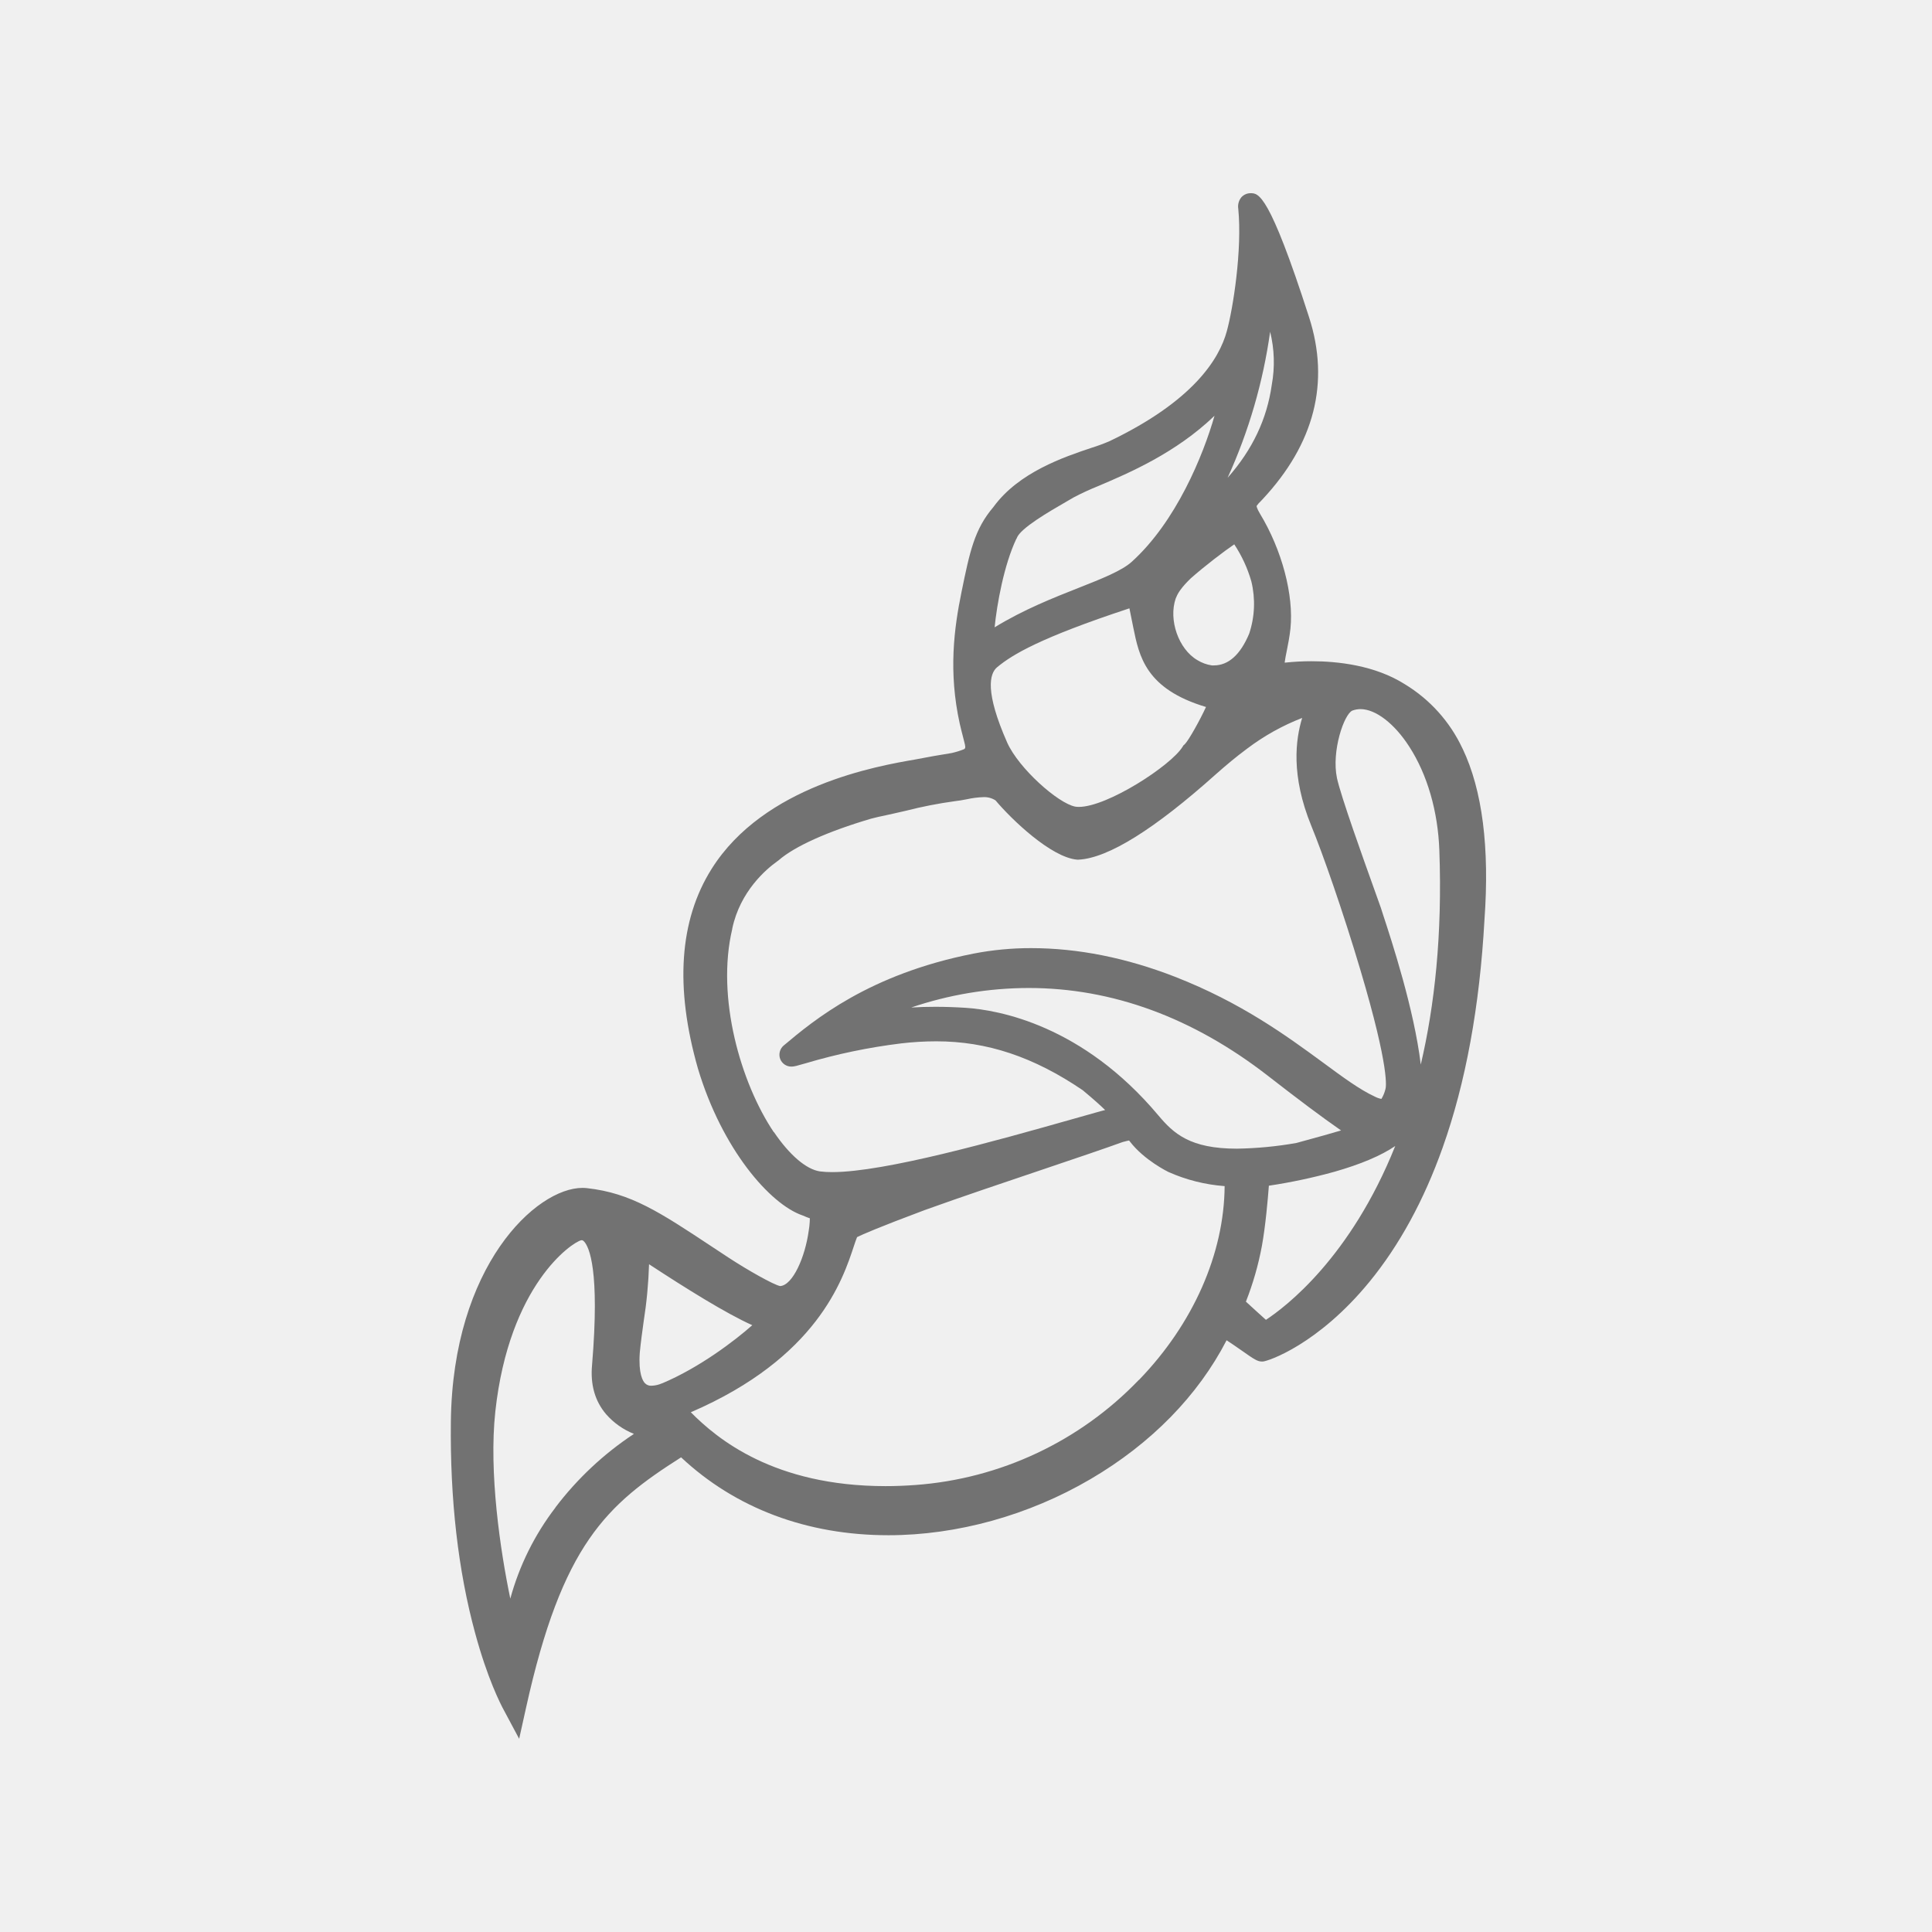
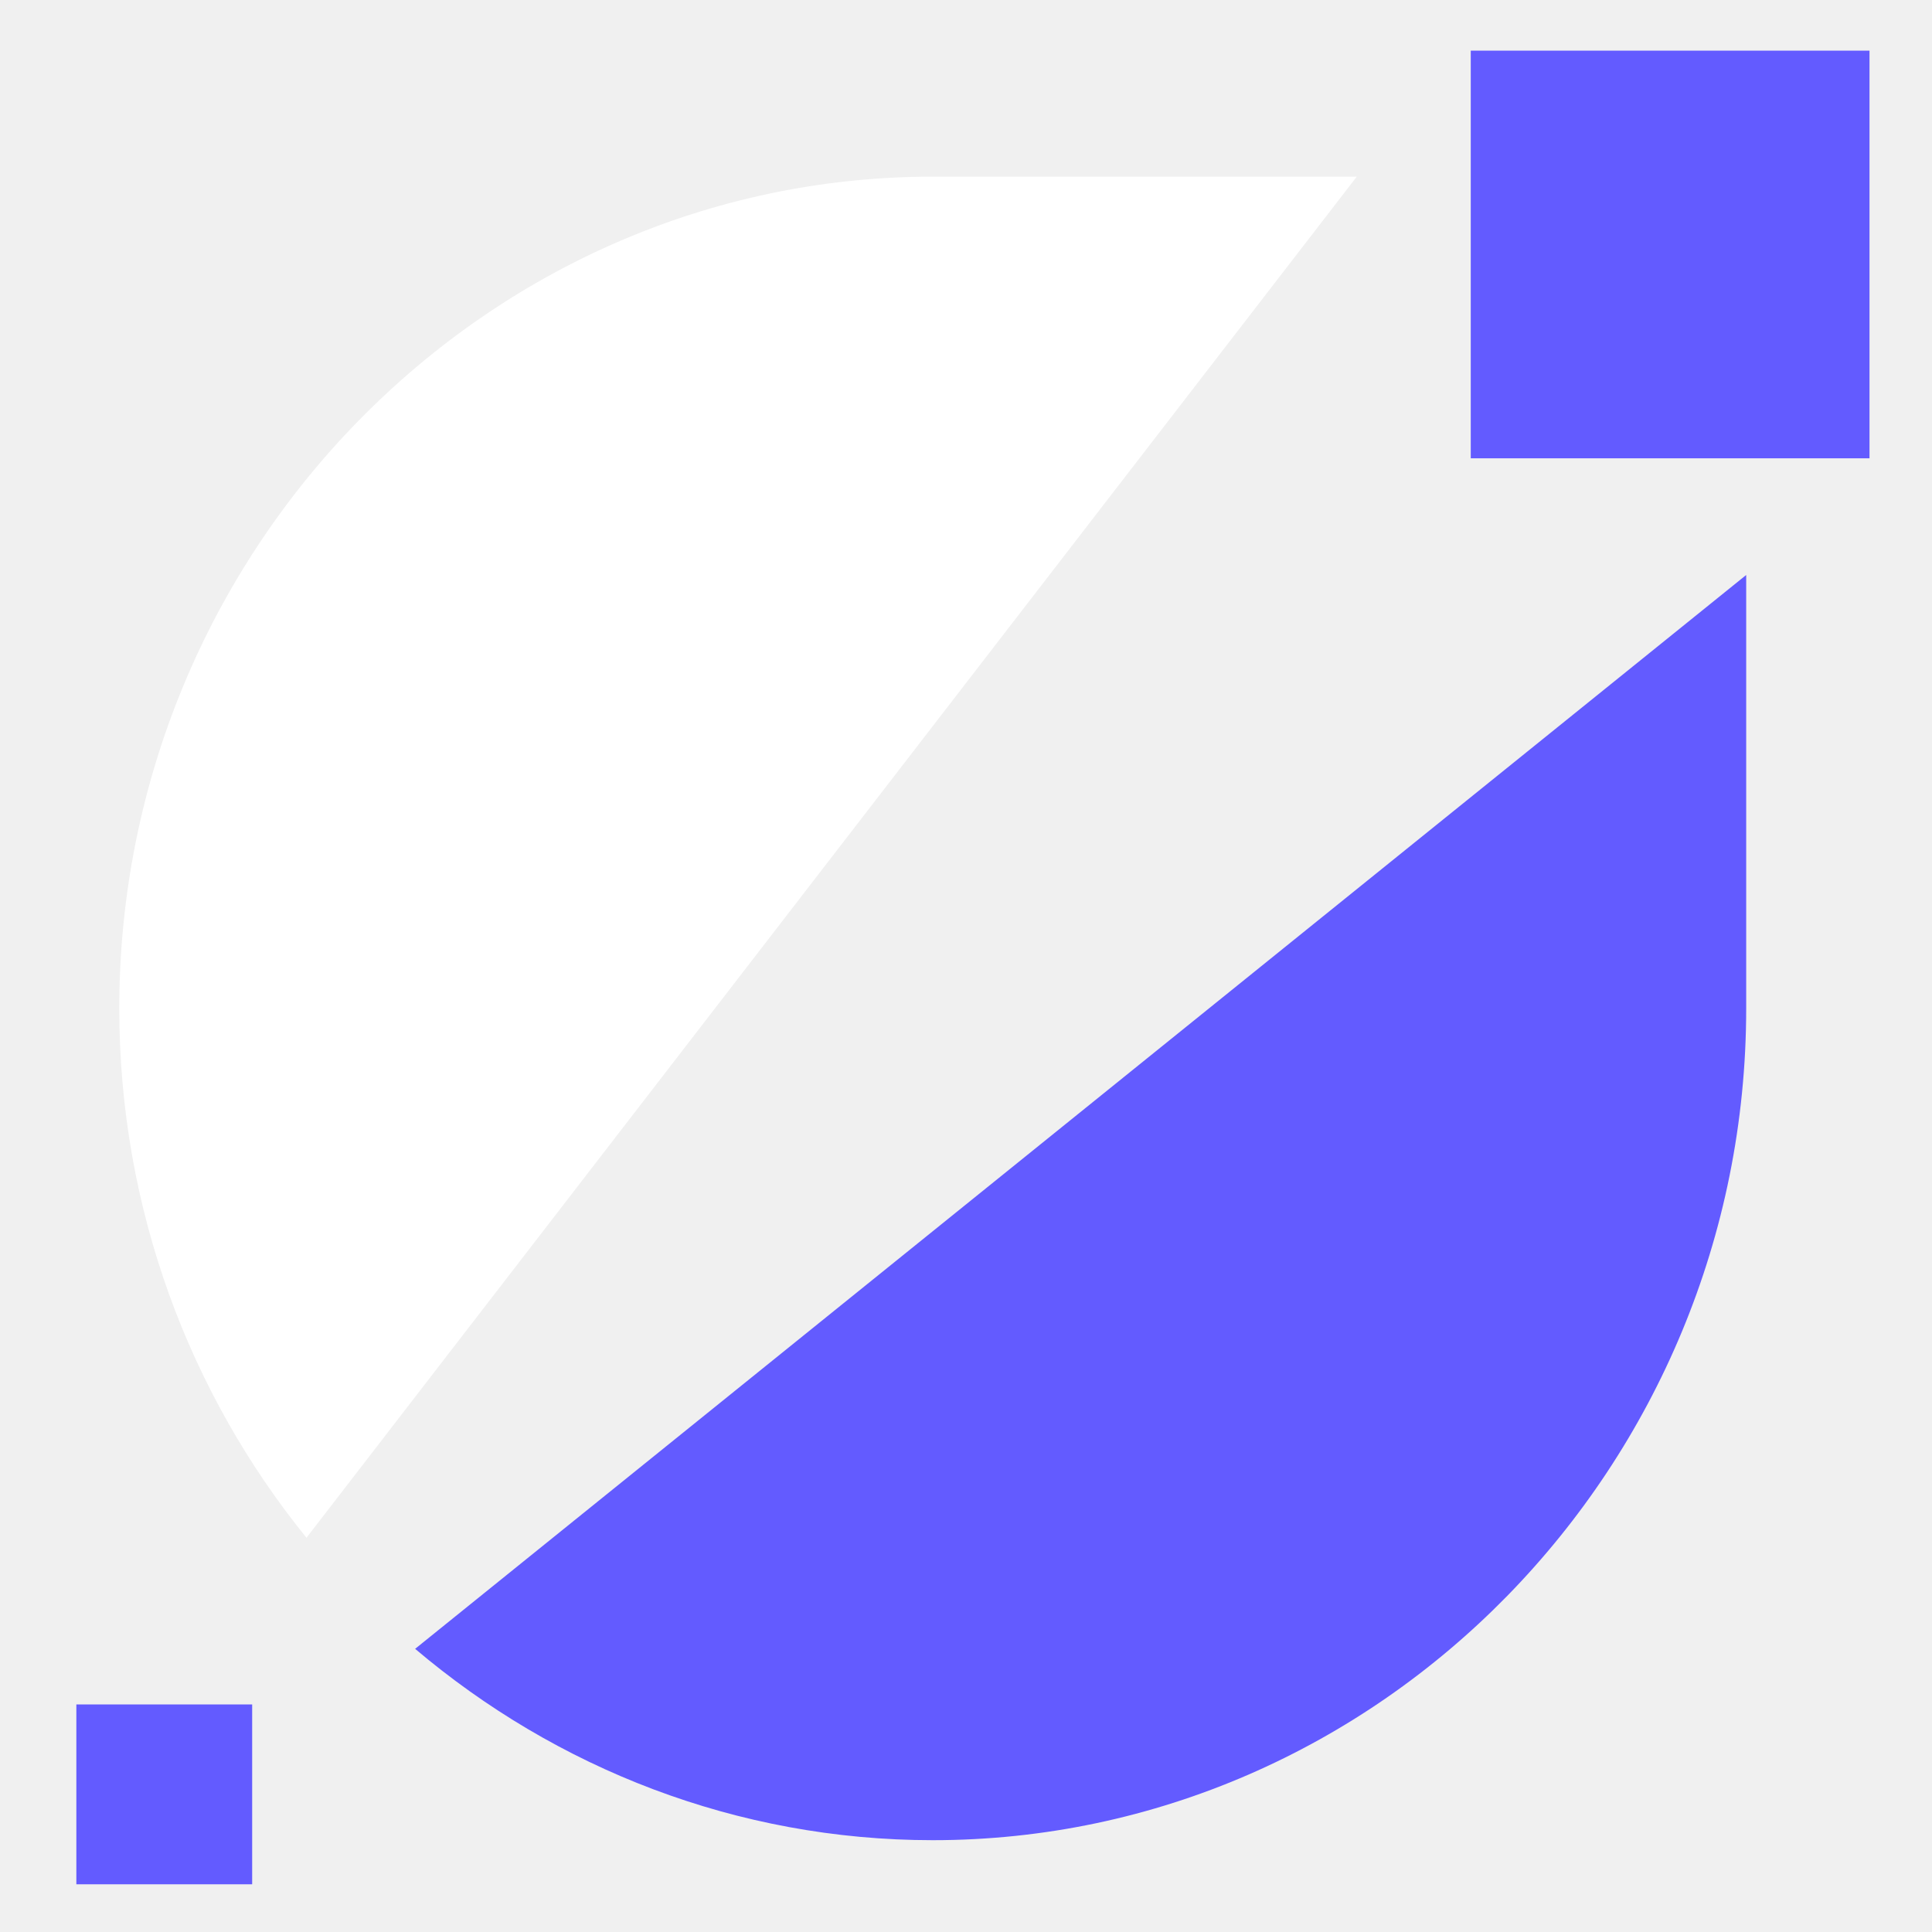
- <svg xmlns="http://www.w3.org/2000/svg" width="60" height="60" viewBox="0 0 60 60" fill="none">
-   <path d="M45.418 23.244C45.032 22.417 44.409 21.722 43.628 21.249C42.699 20.66 41.54 20.535 40.731 20.535C40.459 20.535 40.187 20.549 39.916 20.578H39.896C39.91 20.466 39.939 20.322 39.963 20.205C40.004 20 40.05 19.766 40.076 19.523C40.183 18.482 39.813 17.08 39.13 15.954C39.022 15.775 39.025 15.713 39.025 15.713C39.06 15.662 39.099 15.616 39.145 15.574L39.207 15.509C40.821 13.781 41.308 11.881 40.654 9.851C39.415 6 39.083 6 38.84 6C38.786 5.999 38.732 6.01 38.683 6.032C38.633 6.054 38.589 6.086 38.552 6.126C38.512 6.175 38.482 6.231 38.466 6.292C38.449 6.354 38.445 6.417 38.455 6.48C38.581 7.757 38.293 9.585 38.101 10.281C37.866 11.156 37.045 12.462 34.453 13.703C34.271 13.781 34.085 13.849 33.896 13.908C33.05 14.191 31.637 14.664 30.852 15.745C30.26 16.439 30.117 17.134 29.86 18.389C29.632 19.504 29.448 20.863 29.808 22.484C29.845 22.645 29.88 22.779 29.911 22.899C29.933 22.984 29.953 23.058 29.967 23.123L29.998 23.116L29.966 23.125C29.99 23.221 29.974 23.244 29.94 23.267C29.815 23.317 29.687 23.356 29.556 23.386C29.172 23.447 28.788 23.515 28.421 23.587C27.254 23.788 23.725 24.396 22.1 26.984C21.096 28.579 20.954 30.663 21.675 33.185C22.423 35.681 23.907 37.397 24.923 37.746L24.939 37.752C25.012 37.785 25.082 37.812 25.151 37.836C25.151 37.906 25.144 37.991 25.135 38.087C25.128 38.129 25.121 38.175 25.115 38.225C25.004 39.039 24.62 39.917 24.228 39.94C24.022 39.9 23.204 39.436 22.625 39.056C22.439 38.935 22.263 38.819 22.097 38.708C20.481 37.639 19.59 37.05 18.229 36.899C18.182 36.894 18.136 36.891 18.089 36.891C16.649 36.891 14.057 39.316 14.002 44.148C13.974 46.57 14.228 48.782 14.758 50.726C15.136 52.12 15.539 52.914 15.656 53.126L16.123 54L16.336 53.04C17.459 47.952 18.845 46.726 21.152 45.259C22.843 46.843 25.063 47.678 27.592 47.678C29.723 47.678 31.953 47.059 33.869 45.934C35.752 44.83 37.205 43.342 38.093 41.623C38.241 41.719 38.42 41.843 38.538 41.926C38.96 42.222 39.049 42.284 39.2 42.284H39.214C39.379 42.277 40.936 41.755 42.53 39.807C43.457 38.675 44.221 37.276 44.801 35.645C45.519 33.629 45.953 31.248 46.101 28.571C46.264 26.322 46.035 24.532 45.422 23.249L45.418 23.244ZM39.445 10.303C39.579 10.843 39.596 11.405 39.496 11.952C39.346 13.016 38.895 13.968 38.125 14.837C38.781 13.397 39.226 11.87 39.445 10.303V10.303ZM38.331 16.905C38.566 17.259 38.745 17.648 38.862 18.057C38.992 18.593 38.969 19.155 38.795 19.678C38.52 20.334 38.15 20.665 37.696 20.665H37.635C37.475 20.641 37.322 20.585 37.184 20.5C36.6 20.158 36.285 19.252 36.512 18.587C36.522 18.568 36.53 18.548 36.539 18.527C36.577 18.431 36.683 18.247 36.979 17.962C37.401 17.588 38.018 17.117 38.329 16.906L38.331 16.905ZM31.573 16.724L31.579 16.714V16.704C31.703 16.397 32.563 15.899 33.133 15.57C33.204 15.528 33.275 15.487 33.346 15.446C33.596 15.315 33.852 15.197 34.114 15.092C35.052 14.693 36.514 14.071 37.718 12.912C37.368 14.137 36.528 16.2 35.145 17.449C34.838 17.726 34.218 17.972 33.499 18.256C32.724 18.562 31.793 18.928 30.889 19.482C30.959 18.776 31.177 17.543 31.568 16.724H31.573ZM30.973 20.716C31.438 20.332 32.288 19.811 35.075 18.892C35.094 18.978 35.116 19.09 35.137 19.2C35.155 19.284 35.173 19.379 35.194 19.482C35.377 20.383 35.578 21.395 37.453 21.956C37.278 22.34 36.919 22.989 36.794 23.113L36.753 23.148L36.724 23.195C36.359 23.781 34.388 25.059 33.505 25.059C33.467 25.059 33.429 25.056 33.391 25.05C32.859 24.948 31.638 23.863 31.279 23.061C30.585 21.488 30.727 20.92 30.968 20.72L30.973 20.716ZM24.029 35.158C23.008 33.638 22.234 30.983 22.741 28.848V28.838C22.986 27.677 23.797 26.993 24.132 26.753L24.18 26.718C24.677 26.284 25.695 25.826 27.047 25.426C27.238 25.376 27.344 25.354 27.349 25.354C27.598 25.302 27.869 25.239 28.133 25.179C28.633 25.051 29.139 24.952 29.65 24.882C29.777 24.869 29.905 24.845 30.028 24.821C30.194 24.784 30.363 24.762 30.533 24.756C30.669 24.748 30.803 24.784 30.917 24.857C31.418 25.453 32.645 26.628 33.45 26.697H33.474H33.501C34.416 26.648 35.852 25.754 37.768 24.038C38.093 23.75 38.396 23.499 38.692 23.279L38.729 23.251C39.252 22.855 39.828 22.533 40.44 22.296C40.239 22.953 40.08 24.075 40.727 25.656C41.065 26.474 41.712 28.317 42.248 30.122C43.172 33.23 43.043 33.778 43.025 33.828C42.999 33.934 42.957 34.035 42.901 34.128C42.829 34.114 42.759 34.09 42.694 34.055C42.229 33.84 41.707 33.456 41.096 33.005C39.963 32.174 38.555 31.141 36.494 30.336C34.98 29.746 33.475 29.445 32.022 29.445C31.42 29.444 30.82 29.501 30.229 29.616C26.982 30.256 25.27 31.688 24.352 32.458L24.345 32.463C24.285 32.512 24.241 32.579 24.22 32.653C24.199 32.728 24.201 32.808 24.227 32.881C24.253 32.953 24.302 33.015 24.365 33.059C24.428 33.102 24.503 33.125 24.58 33.124C24.664 33.124 24.745 33.101 25.015 33.023C25.988 32.733 26.983 32.526 27.991 32.403C28.352 32.361 28.715 32.339 29.079 32.339C30.65 32.339 32.096 32.819 33.626 33.858C33.977 34.151 34.191 34.345 34.321 34.473L34.188 34.507L33.26 34.769C30.961 35.419 27.487 36.401 25.843 36.401C25.717 36.402 25.591 36.395 25.465 36.379C25.039 36.317 24.519 35.871 24.036 35.159L24.029 35.158ZM17.251 46.817C16.604 47.661 16.127 48.622 15.848 49.647C15.539 48.166 15.176 45.73 15.383 43.833C15.813 39.902 17.759 38.586 18.049 38.517H18.067C18.083 38.517 18.102 38.517 18.141 38.558C18.296 38.727 18.632 39.441 18.387 42.391C18.33 42.998 18.476 43.513 18.823 43.92C19.059 44.189 19.355 44.398 19.687 44.531C18.75 45.15 17.925 45.923 17.247 46.818L17.251 46.817ZM20.56 42.96C20.458 43.005 20.349 43.031 20.238 43.035C20.199 43.038 20.16 43.033 20.123 43.019C20.087 43.005 20.054 42.983 20.027 42.954C19.965 42.889 19.823 42.666 19.869 42.009C19.9 41.685 19.945 41.363 19.988 41.049C20.082 40.457 20.138 39.861 20.157 39.262C21.291 40.005 22.549 40.792 23.363 41.155C22.831 41.627 21.724 42.474 20.56 42.962V42.96ZM35.368 42.854C33.537 44.763 31.065 45.925 28.428 46.118C28.115 46.141 27.803 46.153 27.503 46.153C24.03 46.153 22.266 44.679 21.454 43.859C25.378 42.166 26.174 39.746 26.521 38.689C26.555 38.586 26.586 38.497 26.617 38.42C26.767 38.345 27.243 38.132 28.712 37.582C29.864 37.167 31.246 36.703 32.464 36.292C33.478 35.95 34.355 35.653 34.834 35.478L34.873 35.465C34.969 35.438 35.027 35.426 35.065 35.419L35.092 35.454C35.539 36.035 36.275 36.39 36.282 36.395C36.835 36.642 37.427 36.791 38.032 36.836C38.017 38.934 37.059 41.109 35.374 42.853L35.368 42.854ZM38.411 35.673C36.959 35.673 36.449 35.205 35.974 34.64C33.615 31.828 31.008 31.367 29.995 31.299C29.67 31.278 29.352 31.267 29.048 31.267C28.793 31.267 28.543 31.274 28.299 31.289C29.474 30.89 30.706 30.685 31.947 30.683C34.549 30.683 37.054 31.604 39.389 33.42C40.342 34.161 41.042 34.686 41.648 35.107C41.353 35.195 40.955 35.307 40.453 35.443L40.261 35.496C39.651 35.604 39.033 35.663 38.414 35.673H38.411ZM39.316 40.99C39.164 40.856 38.932 40.642 38.693 40.424C38.913 39.865 39.079 39.286 39.189 38.696C39.302 38.073 39.373 37.256 39.406 36.823C40.095 36.72 40.778 36.574 41.45 36.388C42.26 36.156 42.885 35.892 43.33 35.591C41.941 39.059 39.929 40.583 39.316 40.988V40.99ZM44.123 33.058C43.917 31.348 43.224 29.234 42.954 28.412C42.925 28.316 42.901 28.247 42.885 28.196C42.864 28.131 42.802 27.957 42.673 27.602C42.34 26.672 41.645 24.738 41.521 24.166C41.344 23.325 41.745 22.168 42.001 22.067C42.081 22.038 42.164 22.023 42.249 22.022C42.721 22.022 43.305 22.469 43.767 23.189C44.326 24.053 44.657 25.198 44.7 26.404C44.796 29.035 44.552 31.234 44.124 33.058" />
-   <style>
- 	    path {
- 	      fill: #727272;
- 	    }
- 	    @media (prefers-color-scheme: dark) {
- 	      path {
- 	        fill: #FFF;
- 	      }
- 	    }
- 	  </style>
+ <svg xmlns="http://www.w3.org/2000/svg" width="23" height="23" viewBox="0 0 23 23" fill="none">
+   <path d="M22.256 0.603H17.509V5.456H22.256V0.603Z" fill="#635BFF" />
+   <path fill-rule="evenodd" clip-rule="evenodd" d="M20.788 6.845L4.942 19.629C6.62 21.05 8.769 21.907 11.105 21.907C16.431 21.907 20.788 17.451 20.788 12.005V6.844V6.845Z" fill="#635BFF" />
+   <path fill-rule="evenodd" clip-rule="evenodd" d="M3.649 18.306L16.152 2.103H11.105C5.779 2.103 1.42 6.559 1.42 12.005C1.42 14.394 2.258 16.591 3.648 18.306" fill="white" />
+   <path d="M3.002 20.291H0.909V22.432H3.002V20.291Z" fill="#635BFF" />
</svg>
